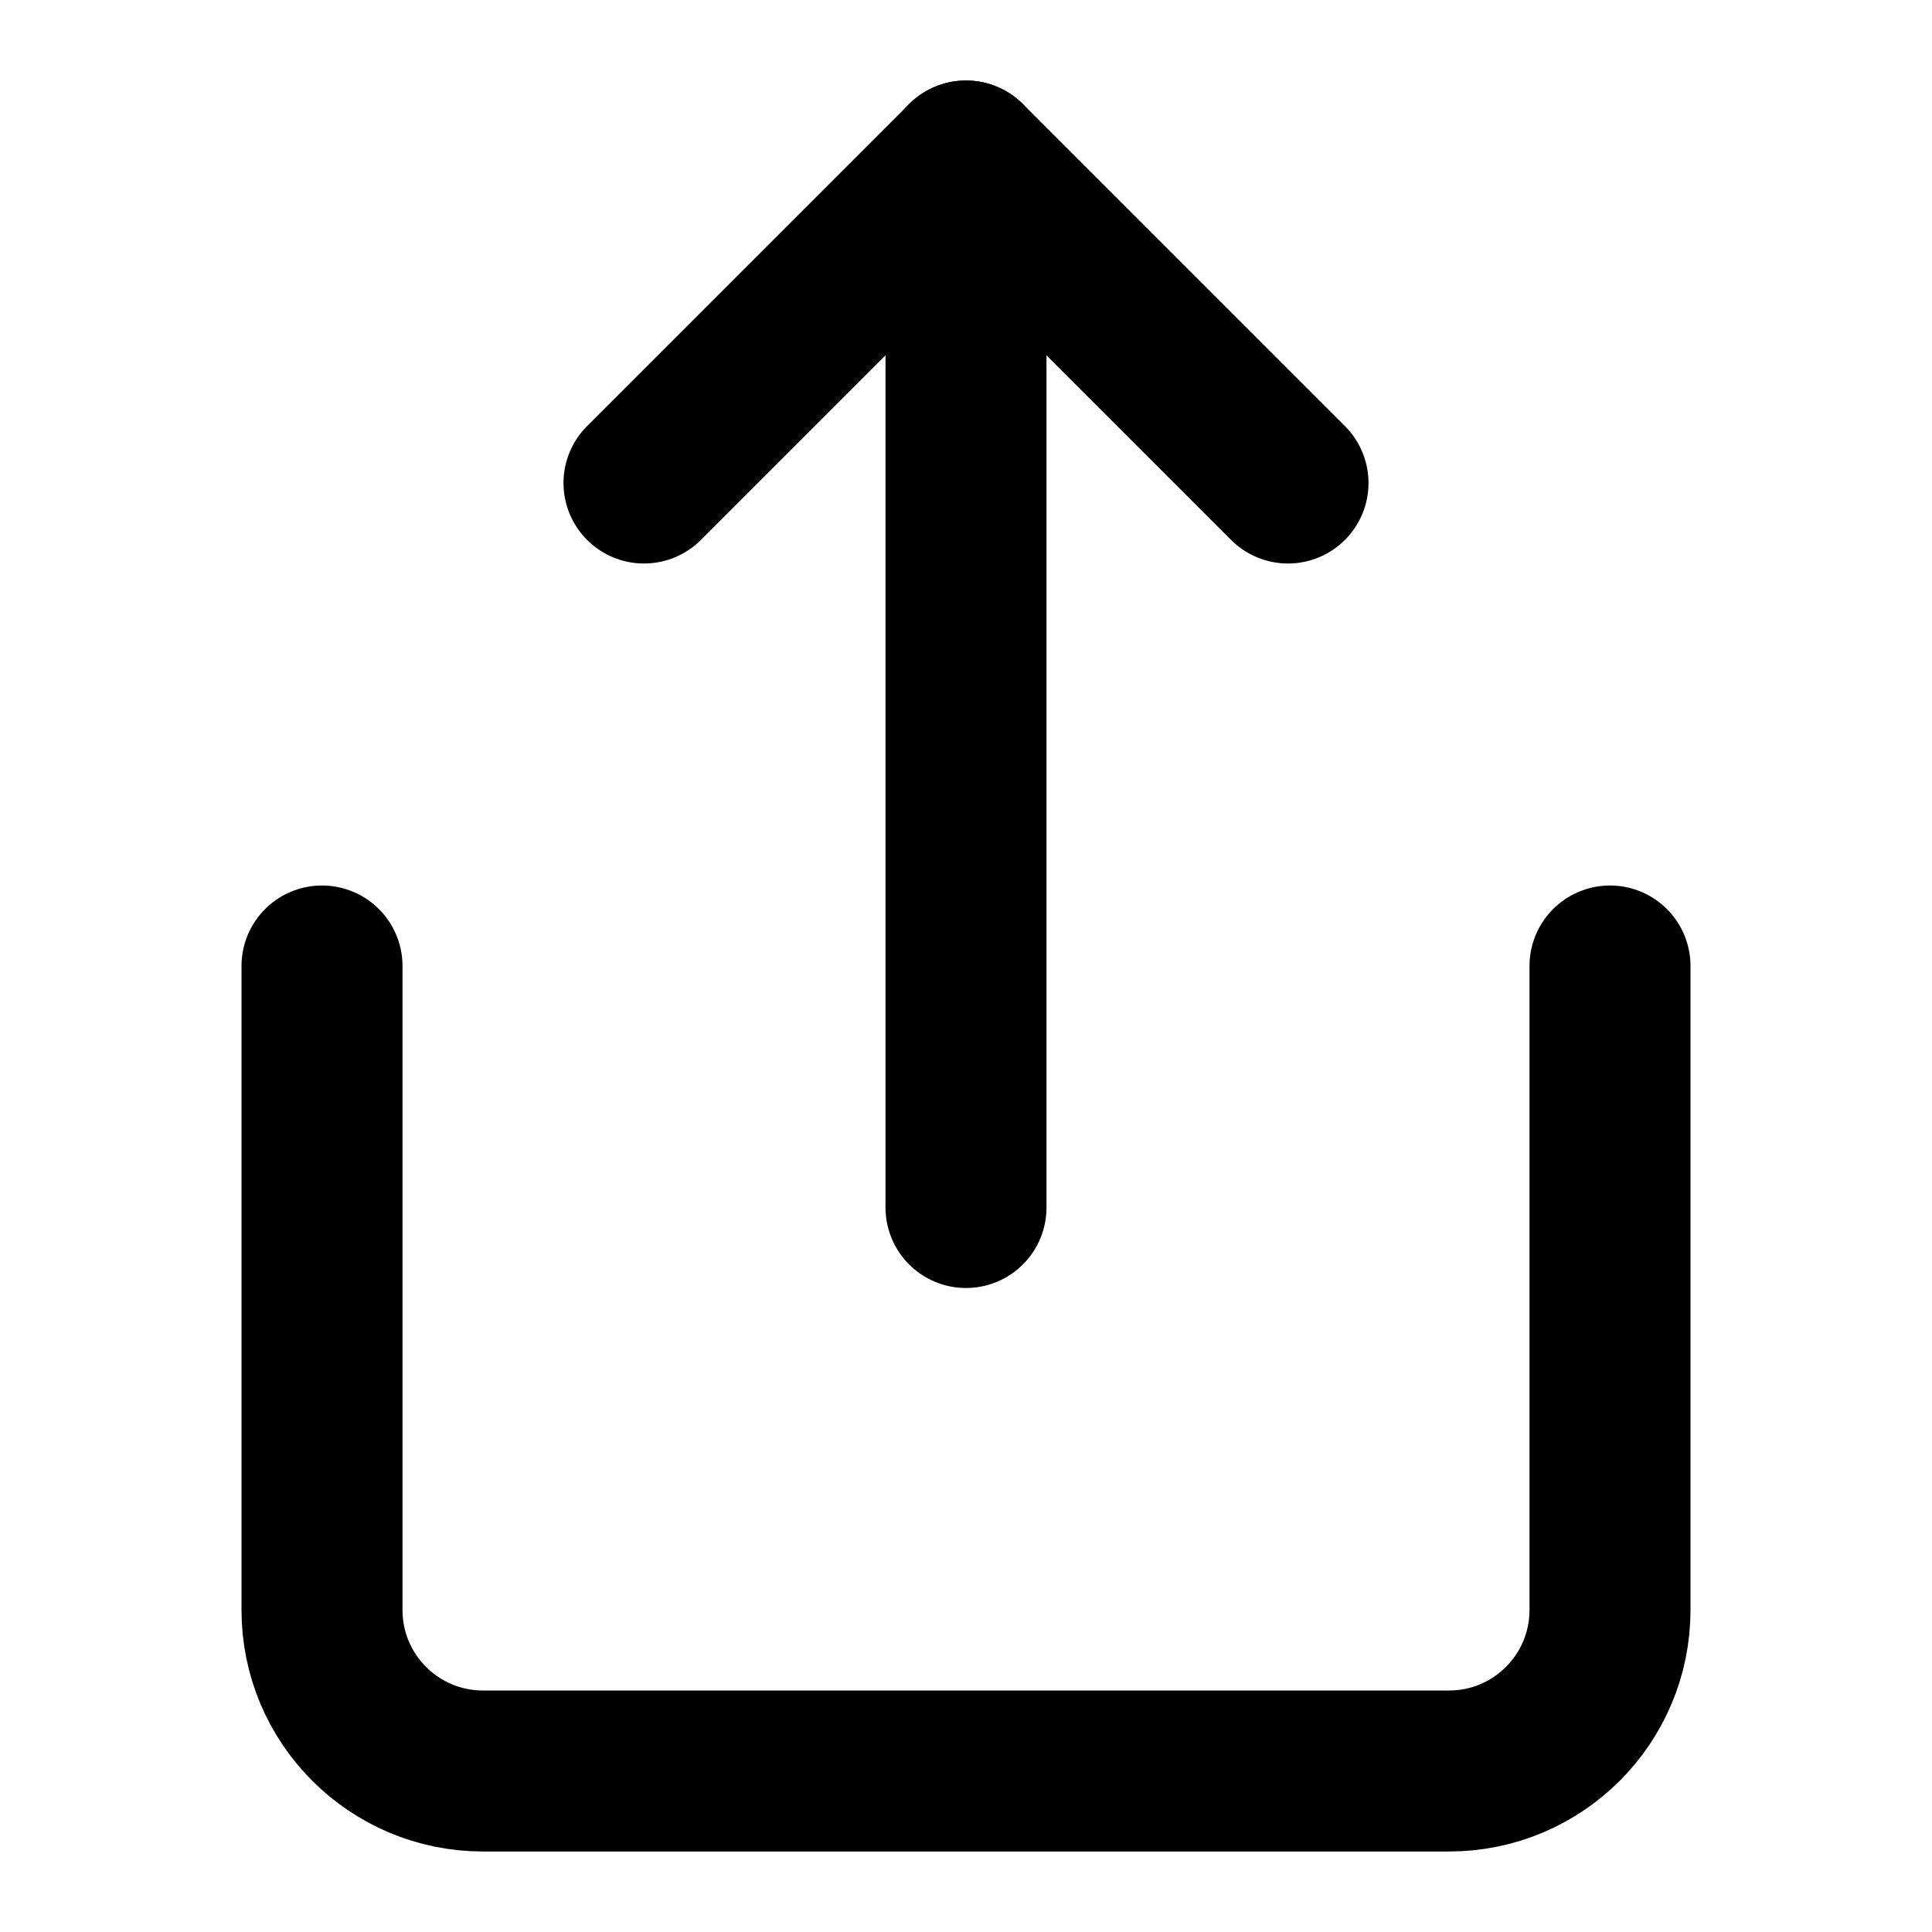
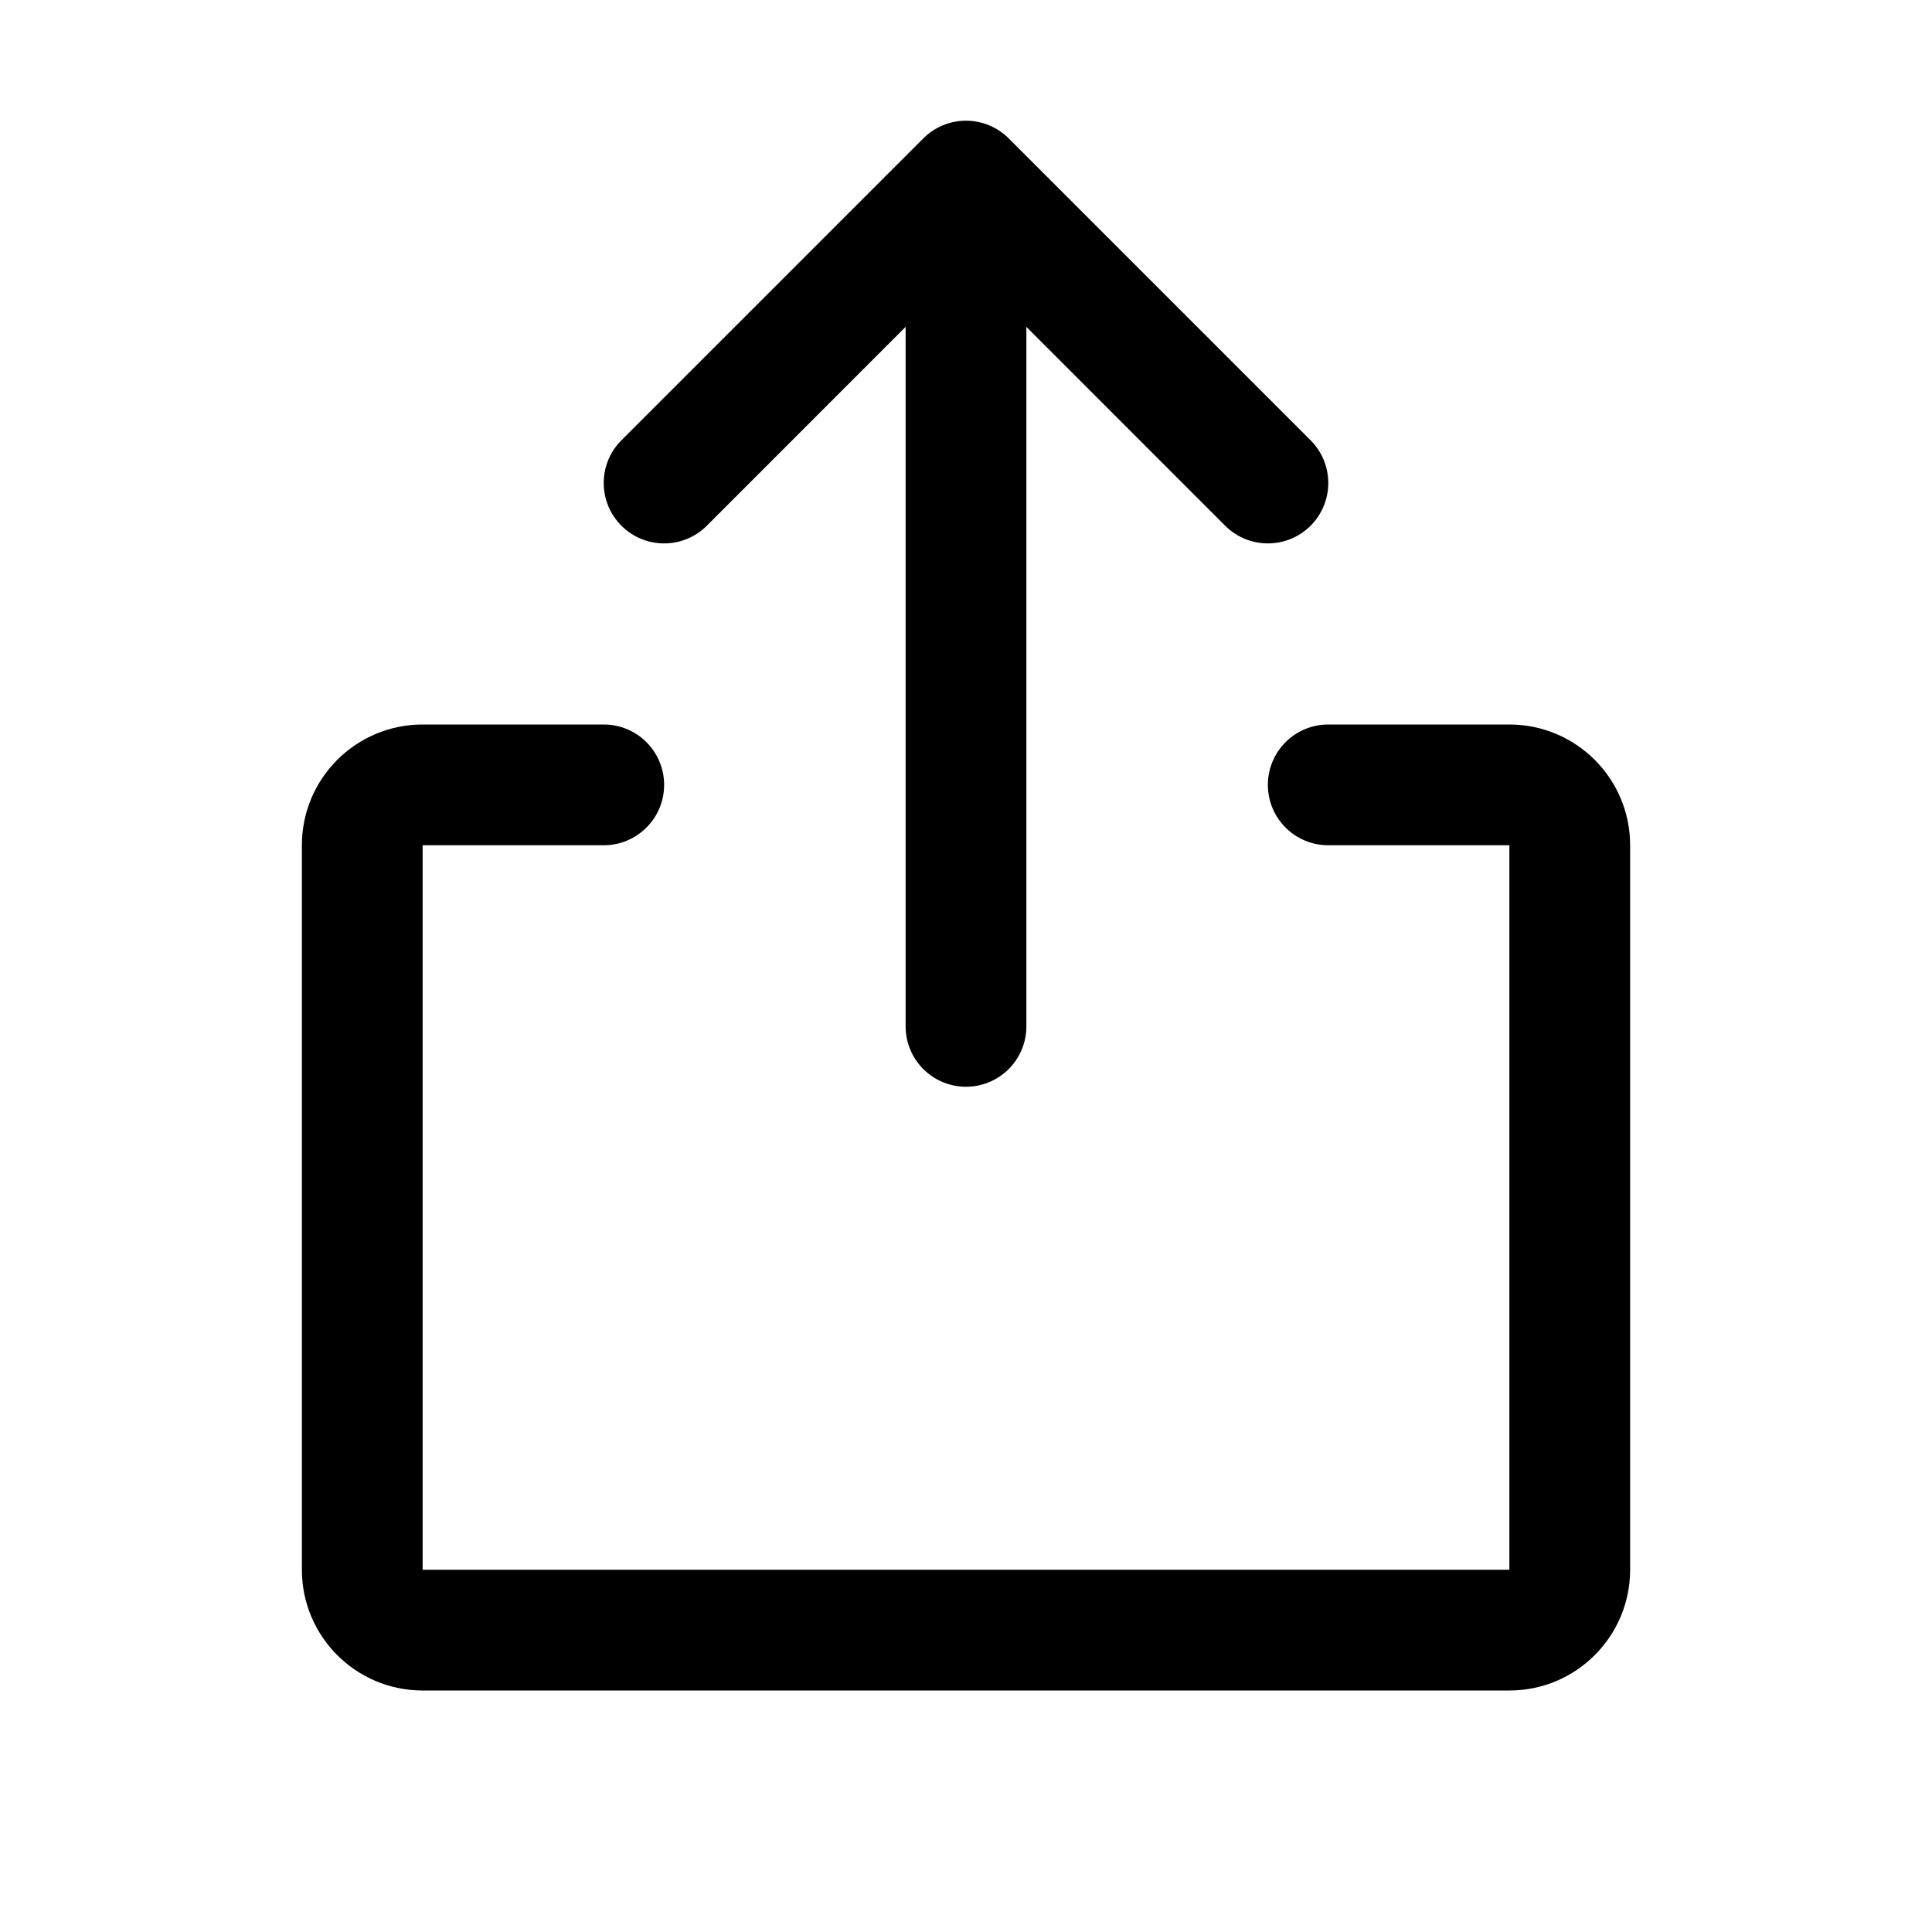
- <svg xmlns="http://www.w3.org/2000/svg" width="24" height="24" viewBox="0 0 24 24" fill="none" stroke="currentColor" stroke-width="2" stroke-linecap="round" stroke-linejoin="round">
-   <path d="M12 2v13" />
-   <path d="m16 6-4-4-4 4" />
-   <path d="M4 12v8a2 2 0 0 0 2 2h12a2 2 0 0 0 2-2v-8" />
+ <svg xmlns="http://www.w3.org/2000/svg" viewBox="0 0 256 256" fill="currentColor">
+   <path d="M216,112v96a16,16,0,0,1-16,16H56a16,16,0,0,1-16-16V112A16,16,0,0,1,56,96H80a8,8,0,0,1,0,16H56v96H200V112H176a8,8,0,0,1,0-16h24A16,16,0,0,1,216,112ZM93.66,69.66,120,43.31V136a8,8,0,0,0,16,0V43.31l26.34,26.35a8,8,0,0,0,11.32-11.32l-40-40a8,8,0,0,0-11.32,0l-40,40A8,8,0,0,0,93.66,69.66Z" />
</svg>
